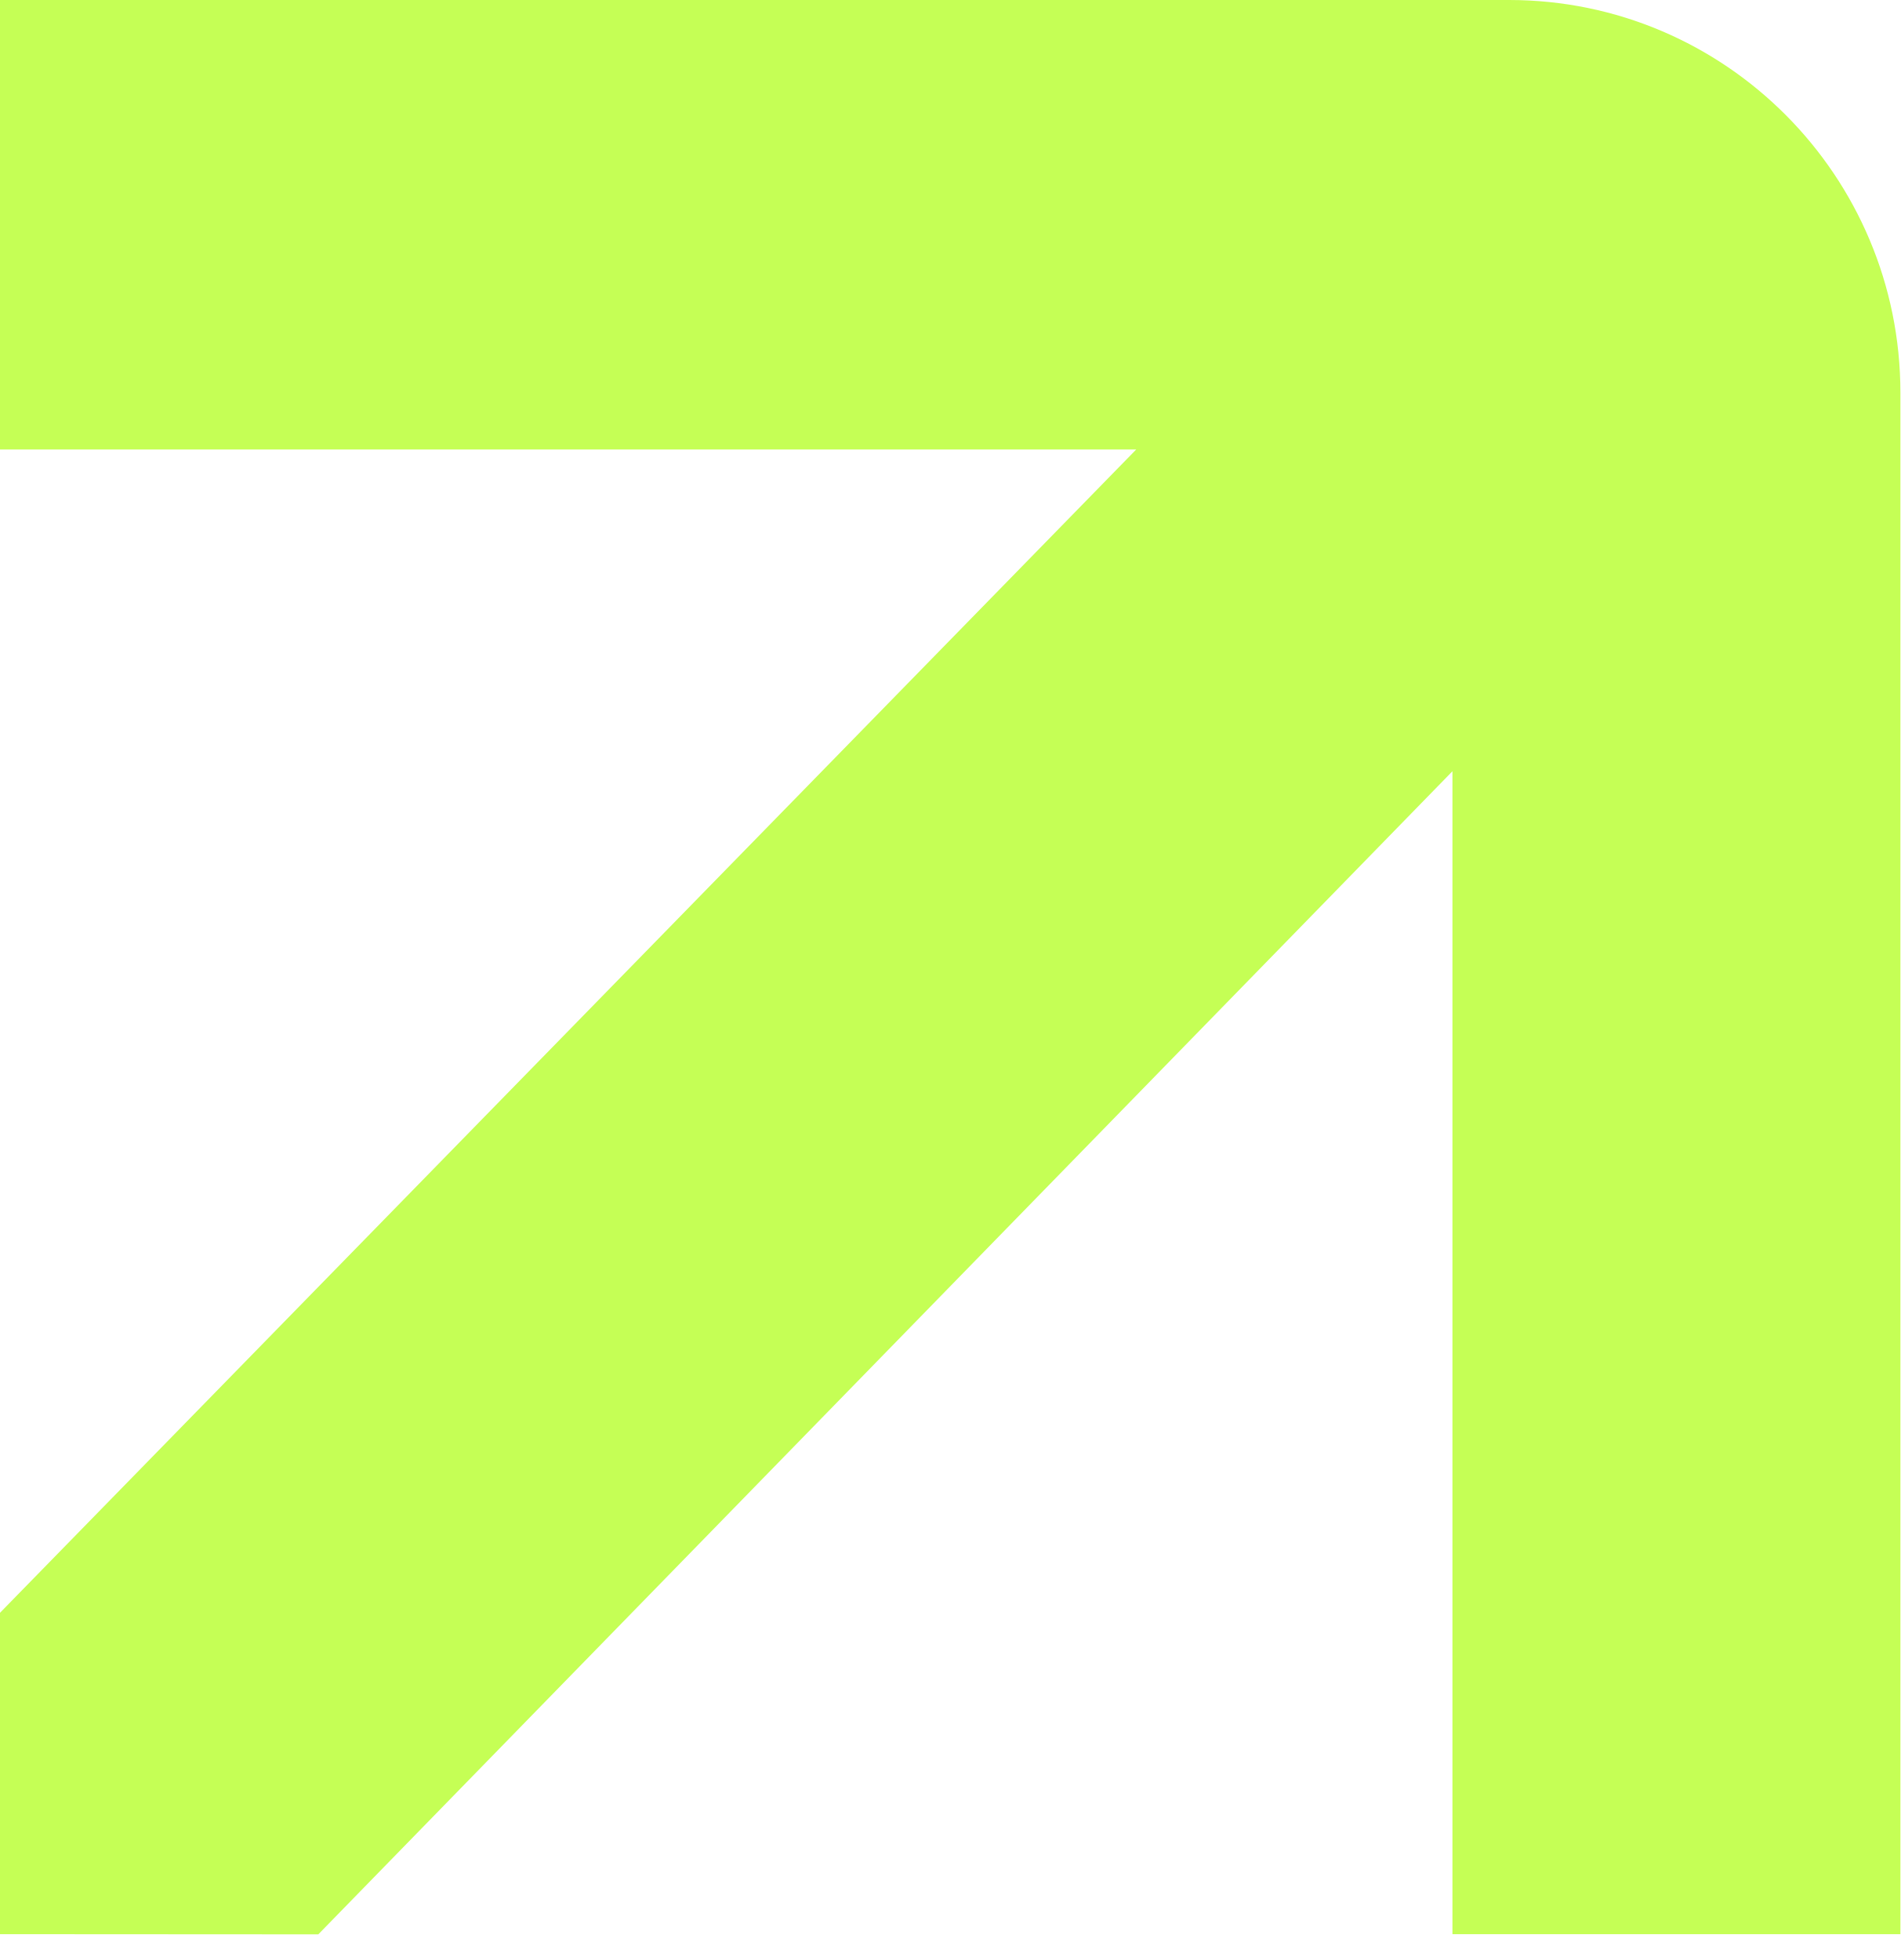
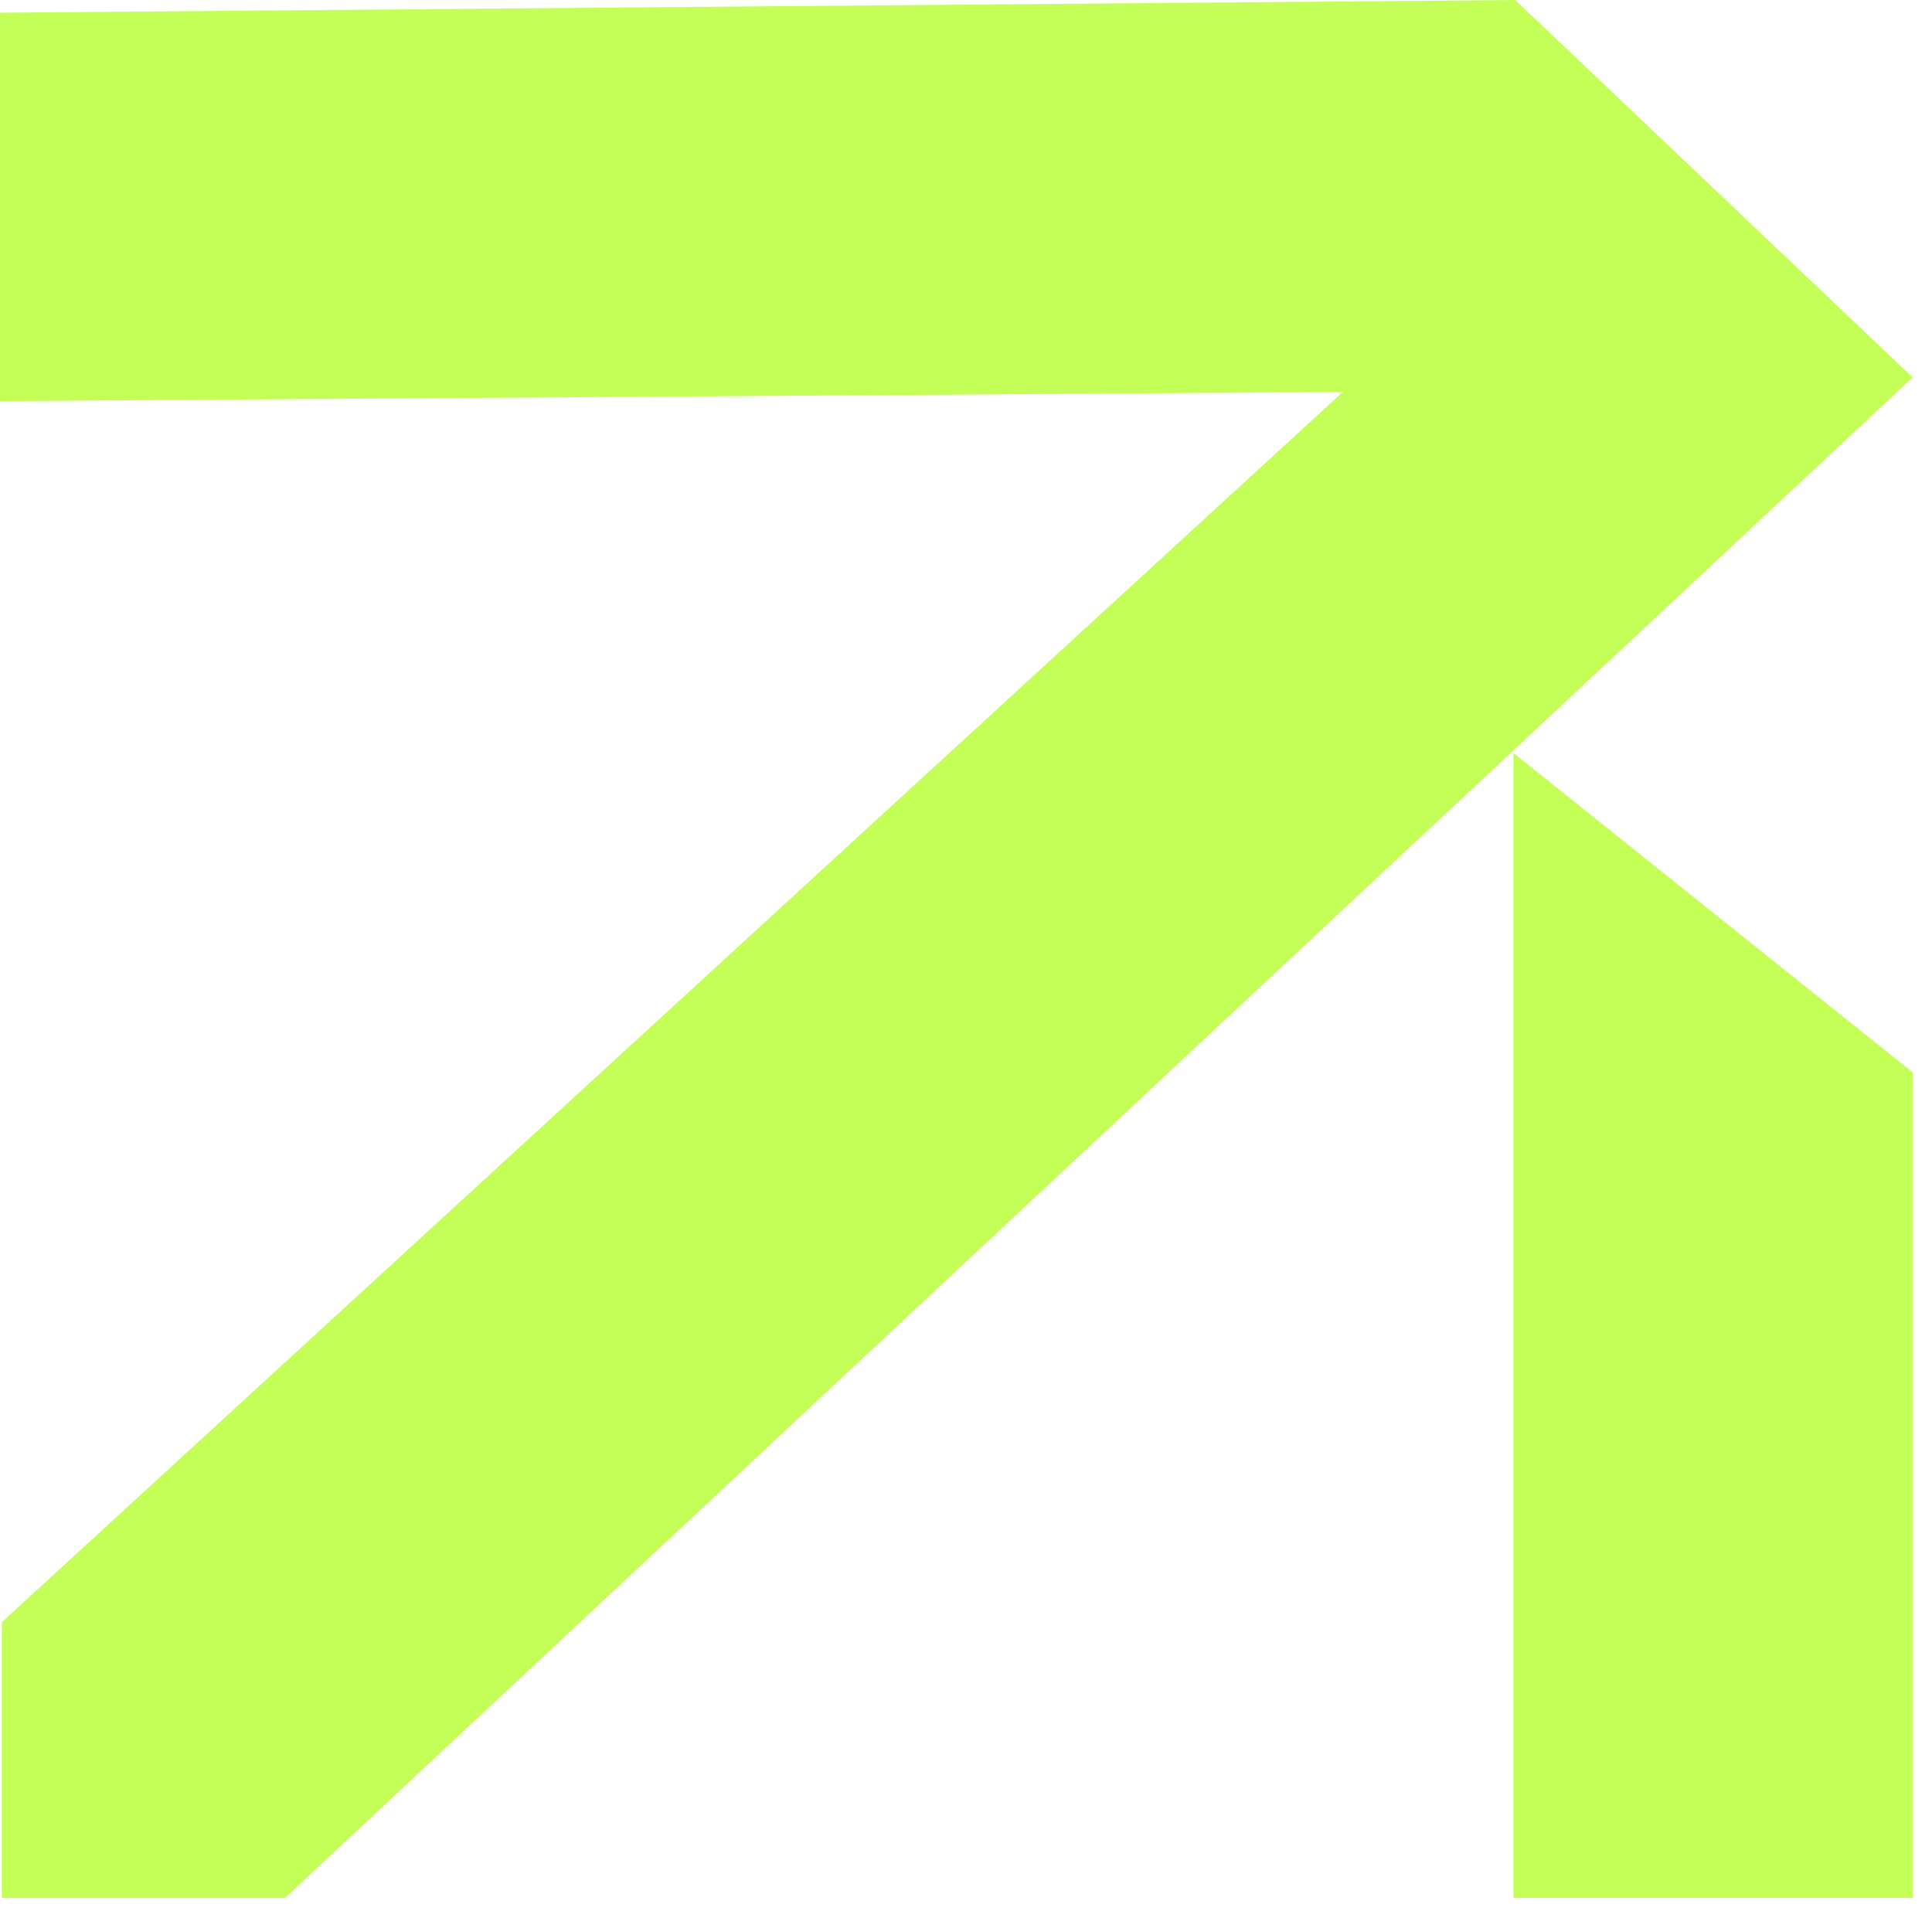
- <svg xmlns="http://www.w3.org/2000/svg" width="32" height="33" viewBox="0 0 32 33" fill="none">
-   <path d="M25.41 8.49416e-06H0V7.568H19.132L0 27.154V32.565L5.36 32.568L24.457 12.985V32.565H32V6.613C32 2.961 29.049 8.49416e-06 25.41 8.49416e-06Z" fill="#C5FF55" />
+ <svg xmlns="http://www.w3.org/2000/svg" width="90" height="89" viewBox="0 0 90 89" fill="none">
+   <path d="M70.5 88.418V35.078L89.097 49.956V88.418H70.5Z" fill="#C4FF57" />
+   <path d="M70.585 0L0 0.592V18.687L62.554 18.259L0.085 75.572V88.421H13.272L89.097 17.583L70.585 0Z" fill="#C4FF57" />
</svg>
